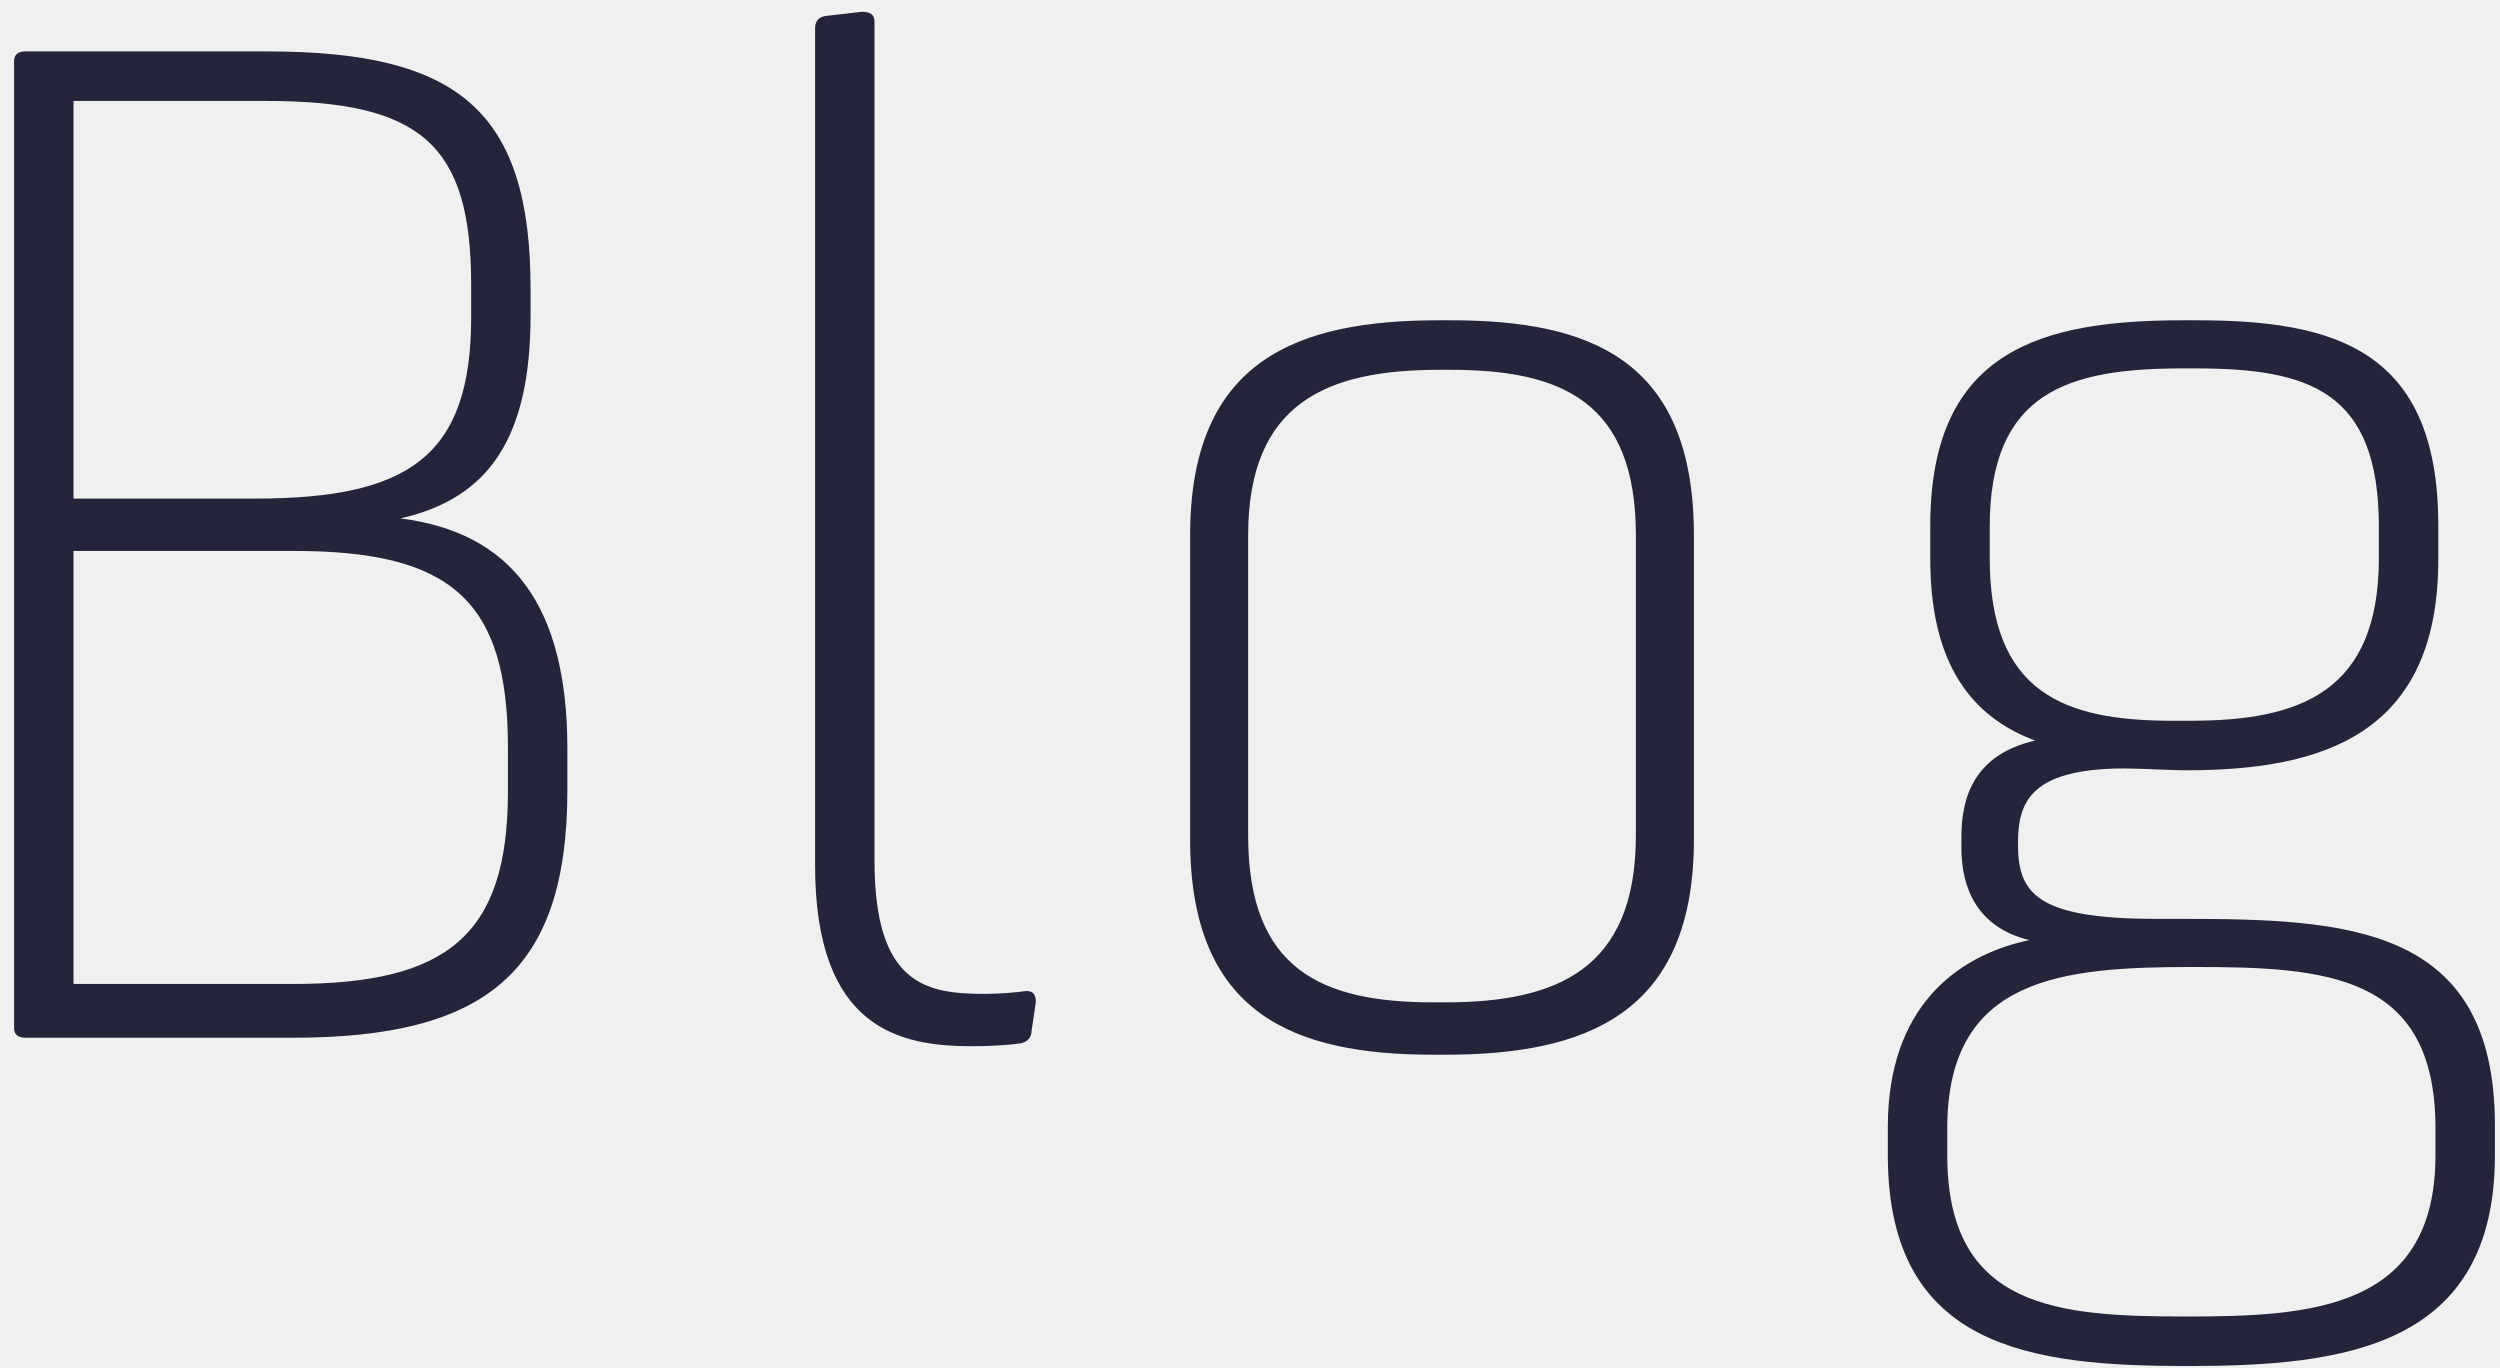
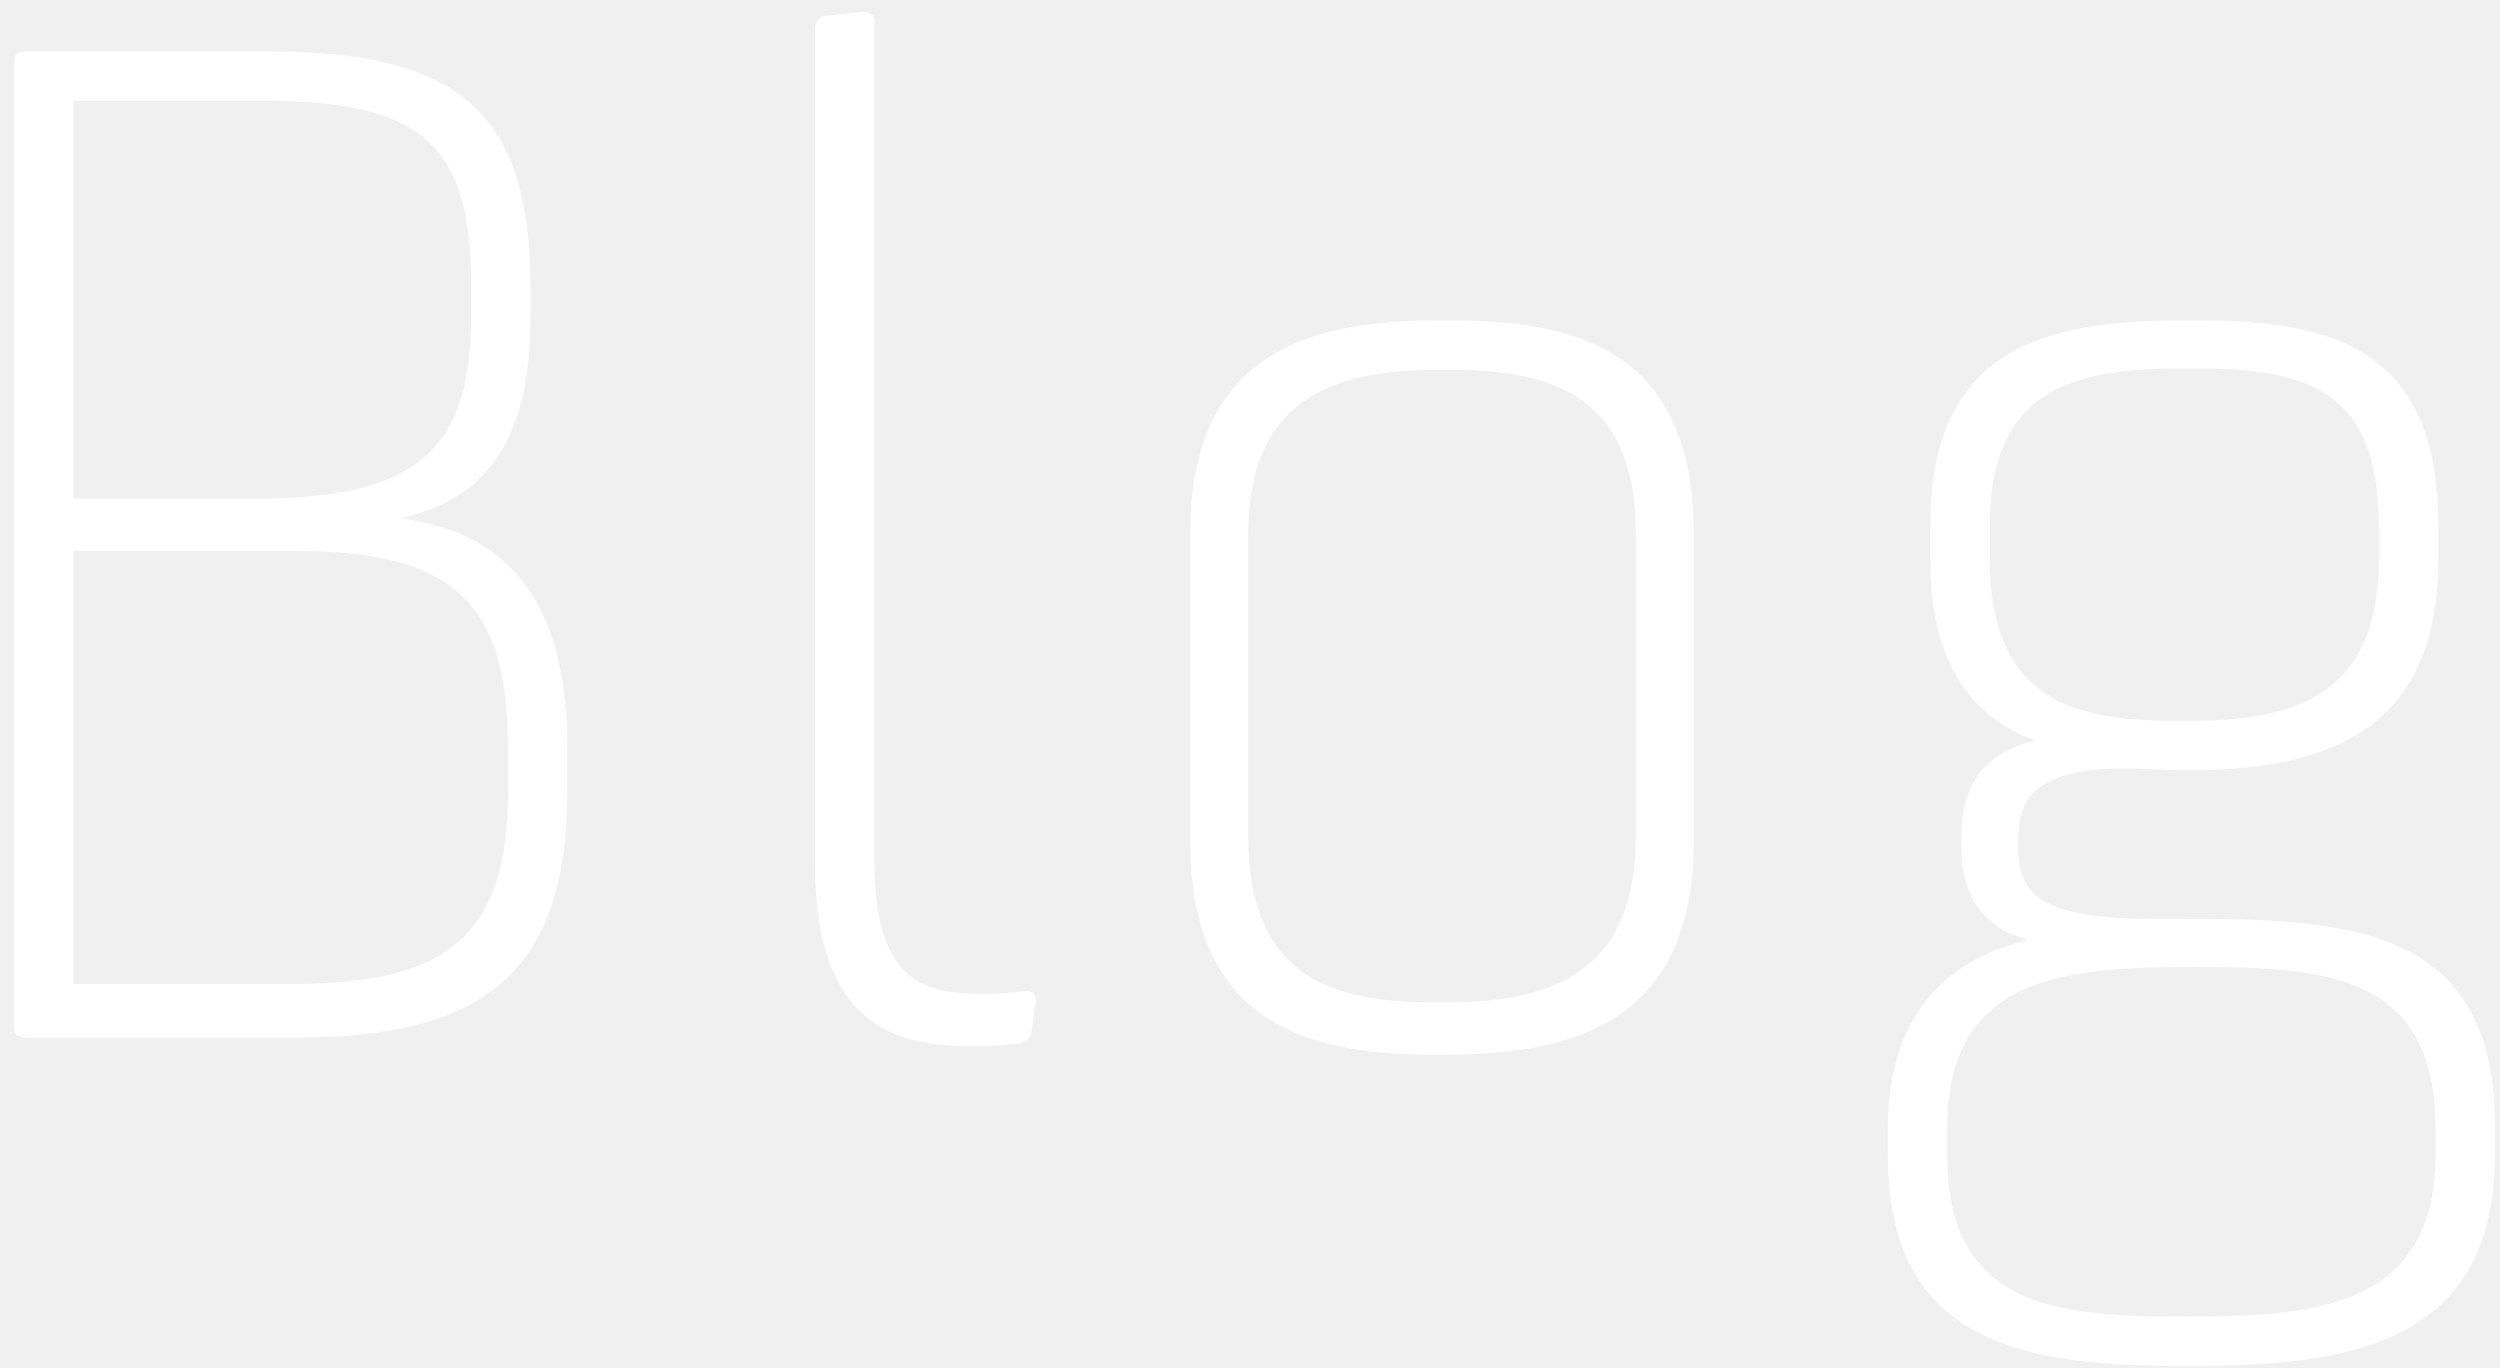
<svg xmlns="http://www.w3.org/2000/svg" width="159" height="87">
-   <path d="M18.625 66H1.615c-.45 0-.72-.18-.72-.63V3.9c0-.45.27-.63.72-.63h15.39c12.15 0 16.74 3.78 16.74 15.12v1.62c0 7.92-2.7 11.7-8.28 12.96 7.11.9 10.62 5.58 10.62 14.67v2.61c0 11.61-5.22 15.75-17.46 15.75zm11.34-45.81v-2.07c0-8.91-3.15-11.7-13.05-11.7H4.675v25.29h11.52c9.72 0 13.77-2.61 13.77-11.52zm2.34 30.15v-2.79c0-9.36-3.6-12.51-13.59-12.51H4.675v27.54h13.95c9.81 0 13.68-3.06 13.68-12.24zm19.534 4.68c0 10.44 5.4 11.52 9.99 11.52 1.35 0 2.43-.09 3.06-.18.45-.09.72-.36.72-.81l.27-1.8c0-.54-.18-.72-.63-.72-.63.09-1.62.18-2.61.18-3.69 0-7.02-.54-7.02-8.46V1.38c0-.45-.27-.63-.81-.63l-2.34.27c-.45.09-.63.36-.63.81v53.19zm23.853-1.62V34.05c0-11.25 6.93-13.68 15.84-13.68h.72c8.82 0 15.48 2.43 15.48 13.68V53.4c0 11.16-6.93 13.68-15.84 13.68h-.72c-8.82 0-15.48-2.52-15.48-13.68zm15.48 10.35h.72c7.11 0 12.15-2.07 12.15-10.62V34.05c0-8.55-4.77-10.53-11.79-10.53h-.72c-7.11 0-12.15 2.07-12.15 10.53v19.08c0 8.55 4.68 10.62 11.79 10.62zm28.894 9.72v-1.8c0-7.56 4.32-10.89 9-11.88-3.33-.81-4.32-3.33-4.32-5.85v-.72c0-2.52.81-5.22 4.68-6.12-3.33-1.26-6.66-4.05-6.66-11.52v-2.16c0-11.25 7.2-13.05 16.11-13.05h.81c8.73 0 15.39 1.8 15.39 13.05v2.16c0 11.16-7.38 13.41-16.02 13.41-1.35 0-3.69-.18-5.04-.09-4.86.27-5.67 2.16-5.67 4.68v.18c0 3.15 1.35 4.68 8.82 4.68h1.44c10.62 0 20.07.36 20.07 13.14v1.89c0 12.24-9.63 13.41-19.53 13.41s-19.08-1.08-19.08-13.41zm18.09-27.63h1.17c6.93 0 11.97-1.8 11.97-10.35v-1.98c0-8.64-4.41-10.08-11.7-10.08h-.72c-7.29 0-12.33 1.44-12.33 10.08v1.98c0 8.55 4.68 10.35 11.61 10.35zm-14.31 25.92v1.71c0 9.81 7.11 10.26 15.21 10.26 7.92 0 15.84-.45 15.84-10.26v-1.71c0-9.81-6.93-10.26-15.39-10.26-8.37 0-15.66.63-15.66 10.26z" fill="#24253A" fill-rule="evenodd" />
+   <path d="M18.625 66H1.615c-.45 0-.72-.18-.72-.63V3.9c0-.45.27-.63.72-.63h15.39c12.15 0 16.74 3.78 16.74 15.12v1.62c0 7.92-2.7 11.7-8.28 12.96 7.11.9 10.62 5.58 10.62 14.67v2.61c0 11.61-5.22 15.75-17.46 15.75zm11.34-45.81v-2.07c0-8.91-3.15-11.7-13.05-11.7H4.675v25.29h11.52c9.72 0 13.77-2.61 13.77-11.52zm2.34 30.15v-2.79c0-9.36-3.6-12.51-13.59-12.51H4.675v27.54h13.95c9.81 0 13.68-3.06 13.68-12.24zm19.534 4.68c0 10.44 5.4 11.52 9.99 11.52 1.35 0 2.43-.09 3.06-.18.45-.09.72-.36.72-.81l.27-1.8c0-.54-.18-.72-.63-.72-.63.09-1.62.18-2.61.18-3.69 0-7.02-.54-7.02-8.46V1.38c0-.45-.27-.63-.81-.63l-2.34.27c-.45.09-.63.36-.63.81v53.19zm23.853-1.62V34.05c0-11.25 6.93-13.68 15.84-13.68h.72c8.82 0 15.48 2.43 15.48 13.68V53.4c0 11.16-6.93 13.68-15.84 13.68h-.72c-8.82 0-15.48-2.52-15.48-13.68zm15.48 10.35h.72c7.11 0 12.15-2.07 12.15-10.62V34.05c0-8.55-4.77-10.53-11.79-10.53h-.72c-7.11 0-12.15 2.07-12.15 10.53v19.08c0 8.55 4.68 10.62 11.79 10.62zm28.894 9.72v-1.8c0-7.56 4.32-10.89 9-11.88-3.33-.81-4.32-3.33-4.32-5.85v-.72c0-2.52.81-5.22 4.68-6.12-3.33-1.26-6.66-4.05-6.66-11.52v-2.16c0-11.25 7.2-13.05 16.11-13.05h.81c8.73 0 15.39 1.8 15.39 13.05v2.16c0 11.16-7.38 13.41-16.02 13.41-1.35 0-3.69-.18-5.04-.09-4.86.27-5.67 2.16-5.67 4.68v.18c0 3.15 1.35 4.68 8.82 4.68h1.44c10.62 0 20.07.36 20.07 13.14v1.89c0 12.24-9.63 13.41-19.53 13.41s-19.08-1.08-19.08-13.41zm18.09-27.63h1.17c6.93 0 11.97-1.8 11.97-10.35v-1.98c0-8.64-4.41-10.08-11.7-10.08h-.72c-7.29 0-12.33 1.44-12.33 10.08v1.98c0 8.55 4.68 10.35 11.61 10.35zm-14.31 25.92v1.71c0 9.81 7.11 10.26 15.21 10.26 7.92 0 15.84-.45 15.84-10.26v-1.71c0-9.81-6.93-10.26-15.39-10.26-8.37 0-15.66.63-15.66 10.26z" fill="#ffffff" fill-rule="evenodd" />
</svg>
